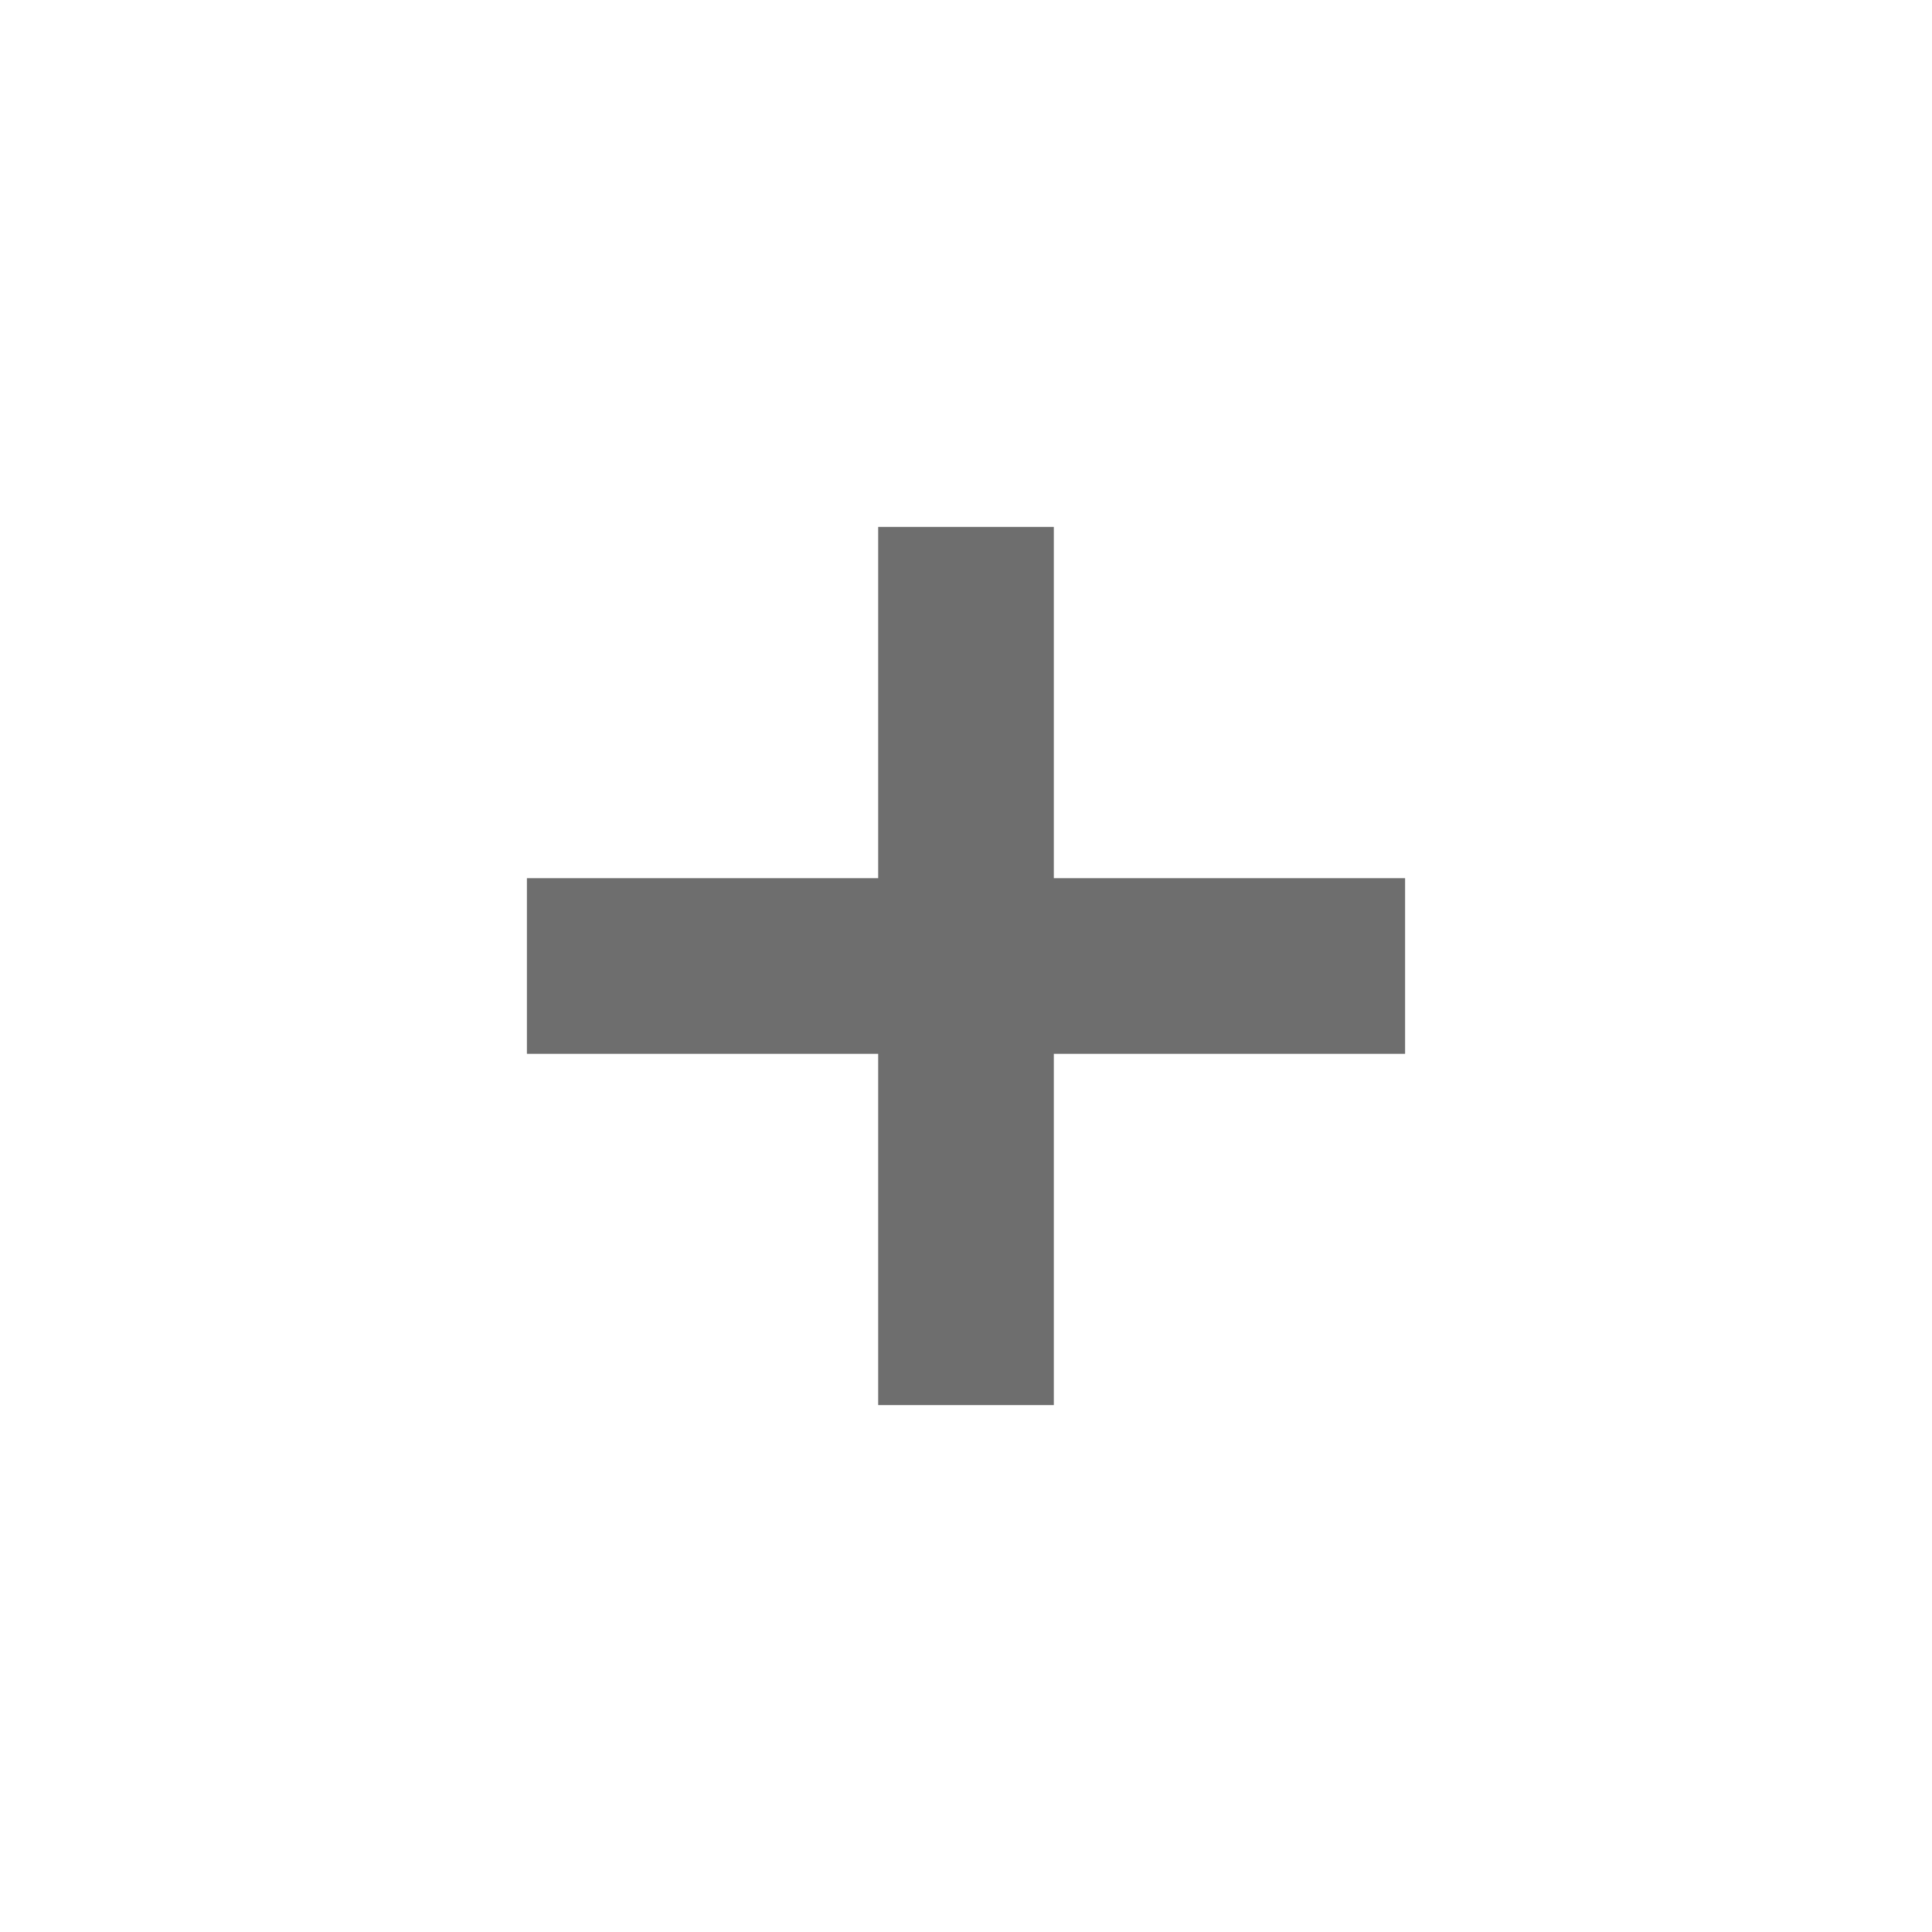
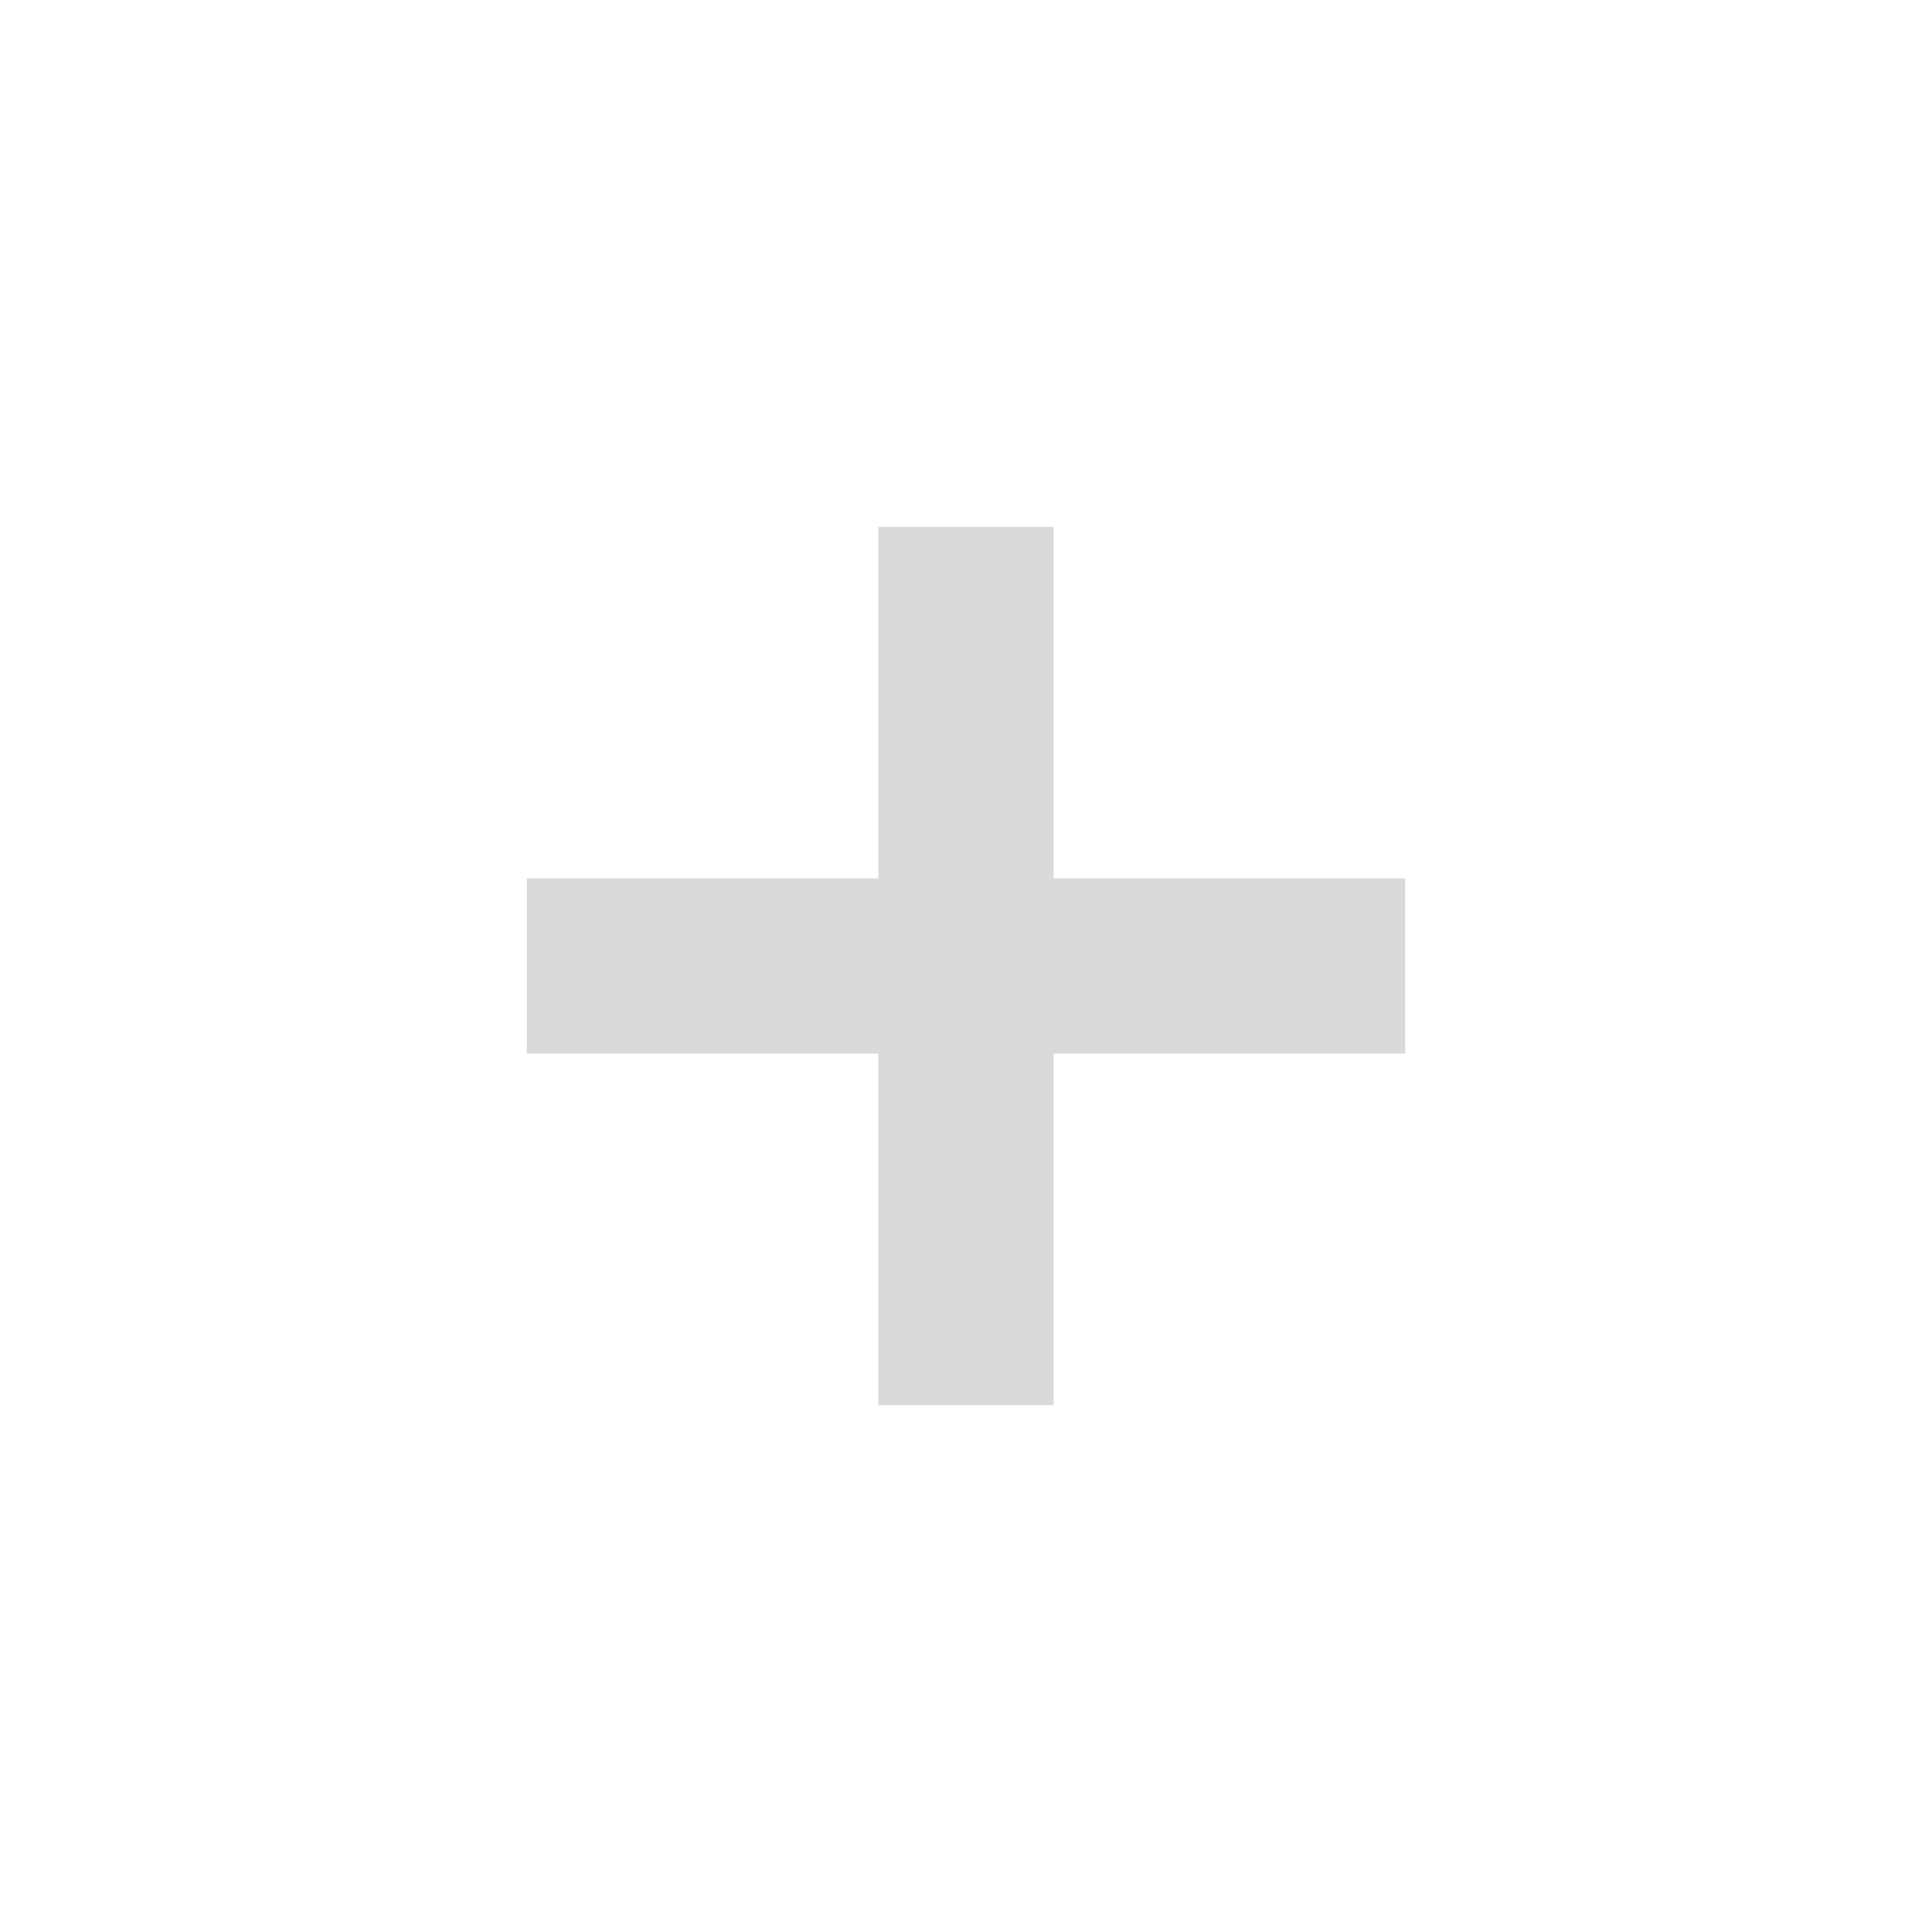
<svg xmlns="http://www.w3.org/2000/svg" width="22" height="22" viewBox="0 0 22 22">
  <defs>
    <style id="current-color-scheme" type="text/css">
-    .ColorScheme-Text { color:#6e6e6e; } .ColorScheme-Highlight { color:#5294e2; }
+    .ColorScheme-Text { color:#DADADA; } .ColorScheme-Highlight { color:#5294e2; }
  </style>
  </defs>
  <path style="fill:currentColor" class="ColorScheme-Text" d="M 7 3 L 7 7 L 3 7 L 3 9 L 7 9 L 7 13 L 9 13 L 9 9 L 13 9 L 13 7 L 9 7 L 9 3 L 7 3 z" transform="translate(3 3)" />
</svg>
